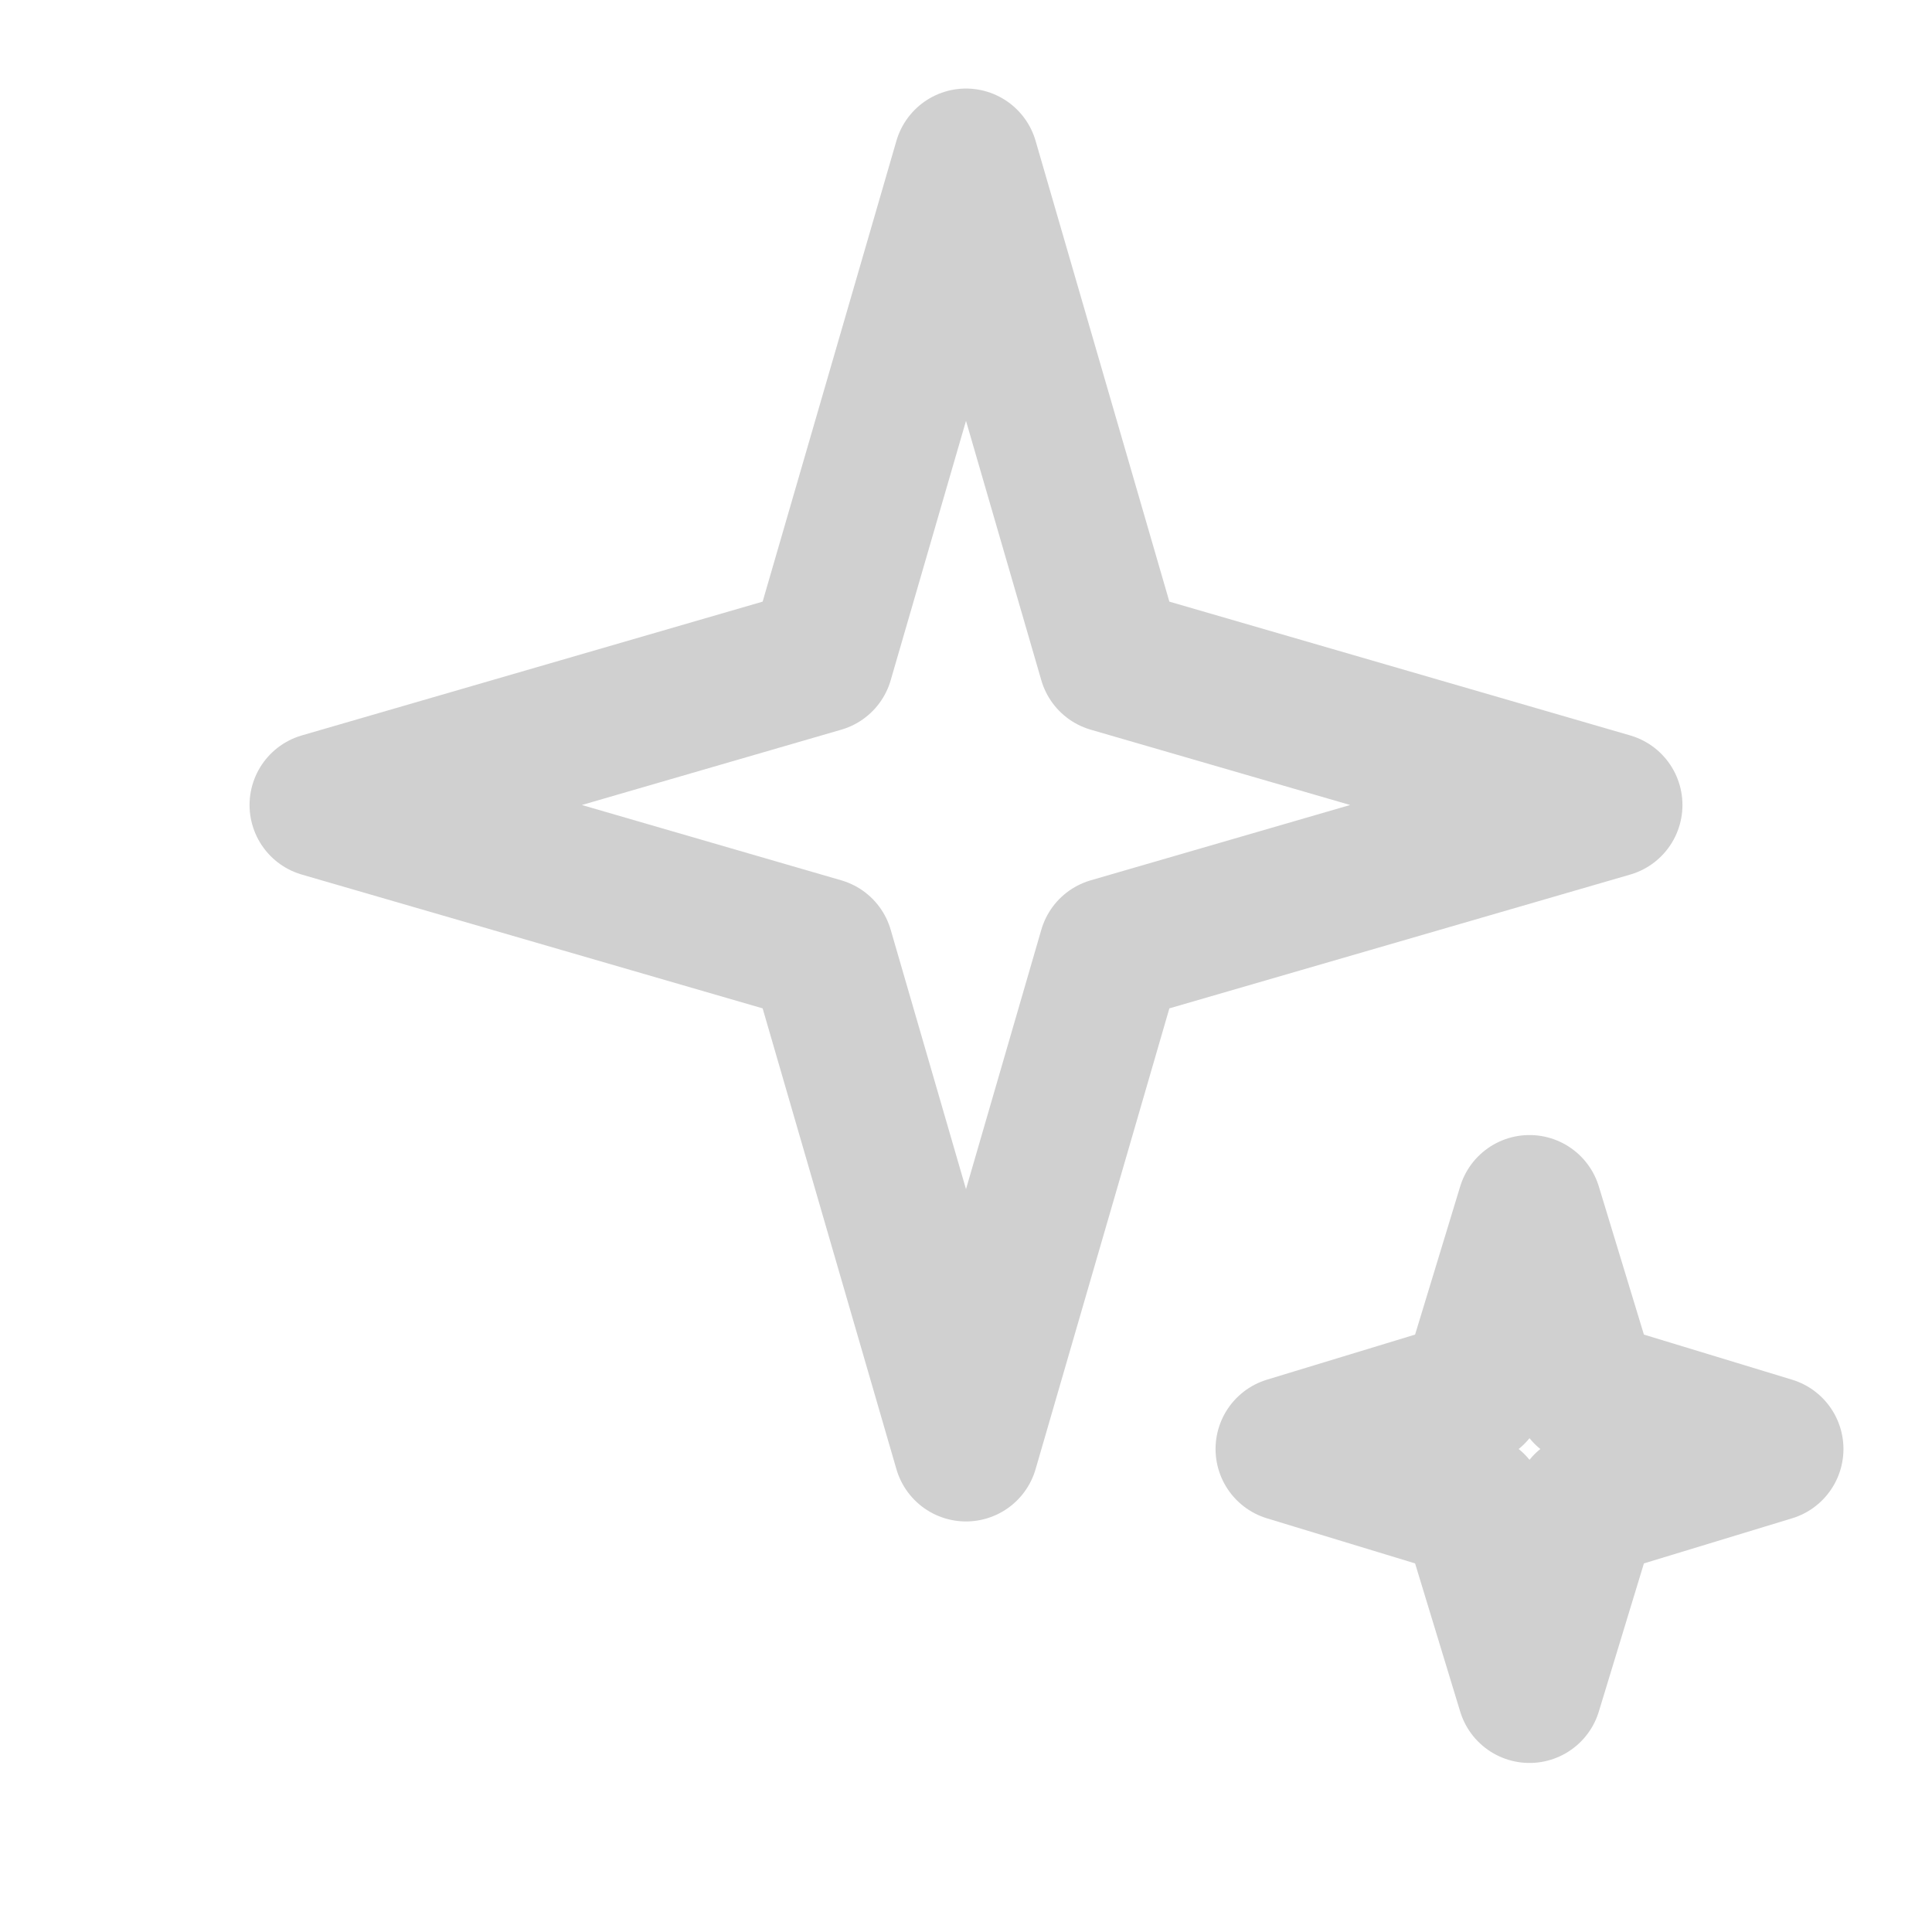
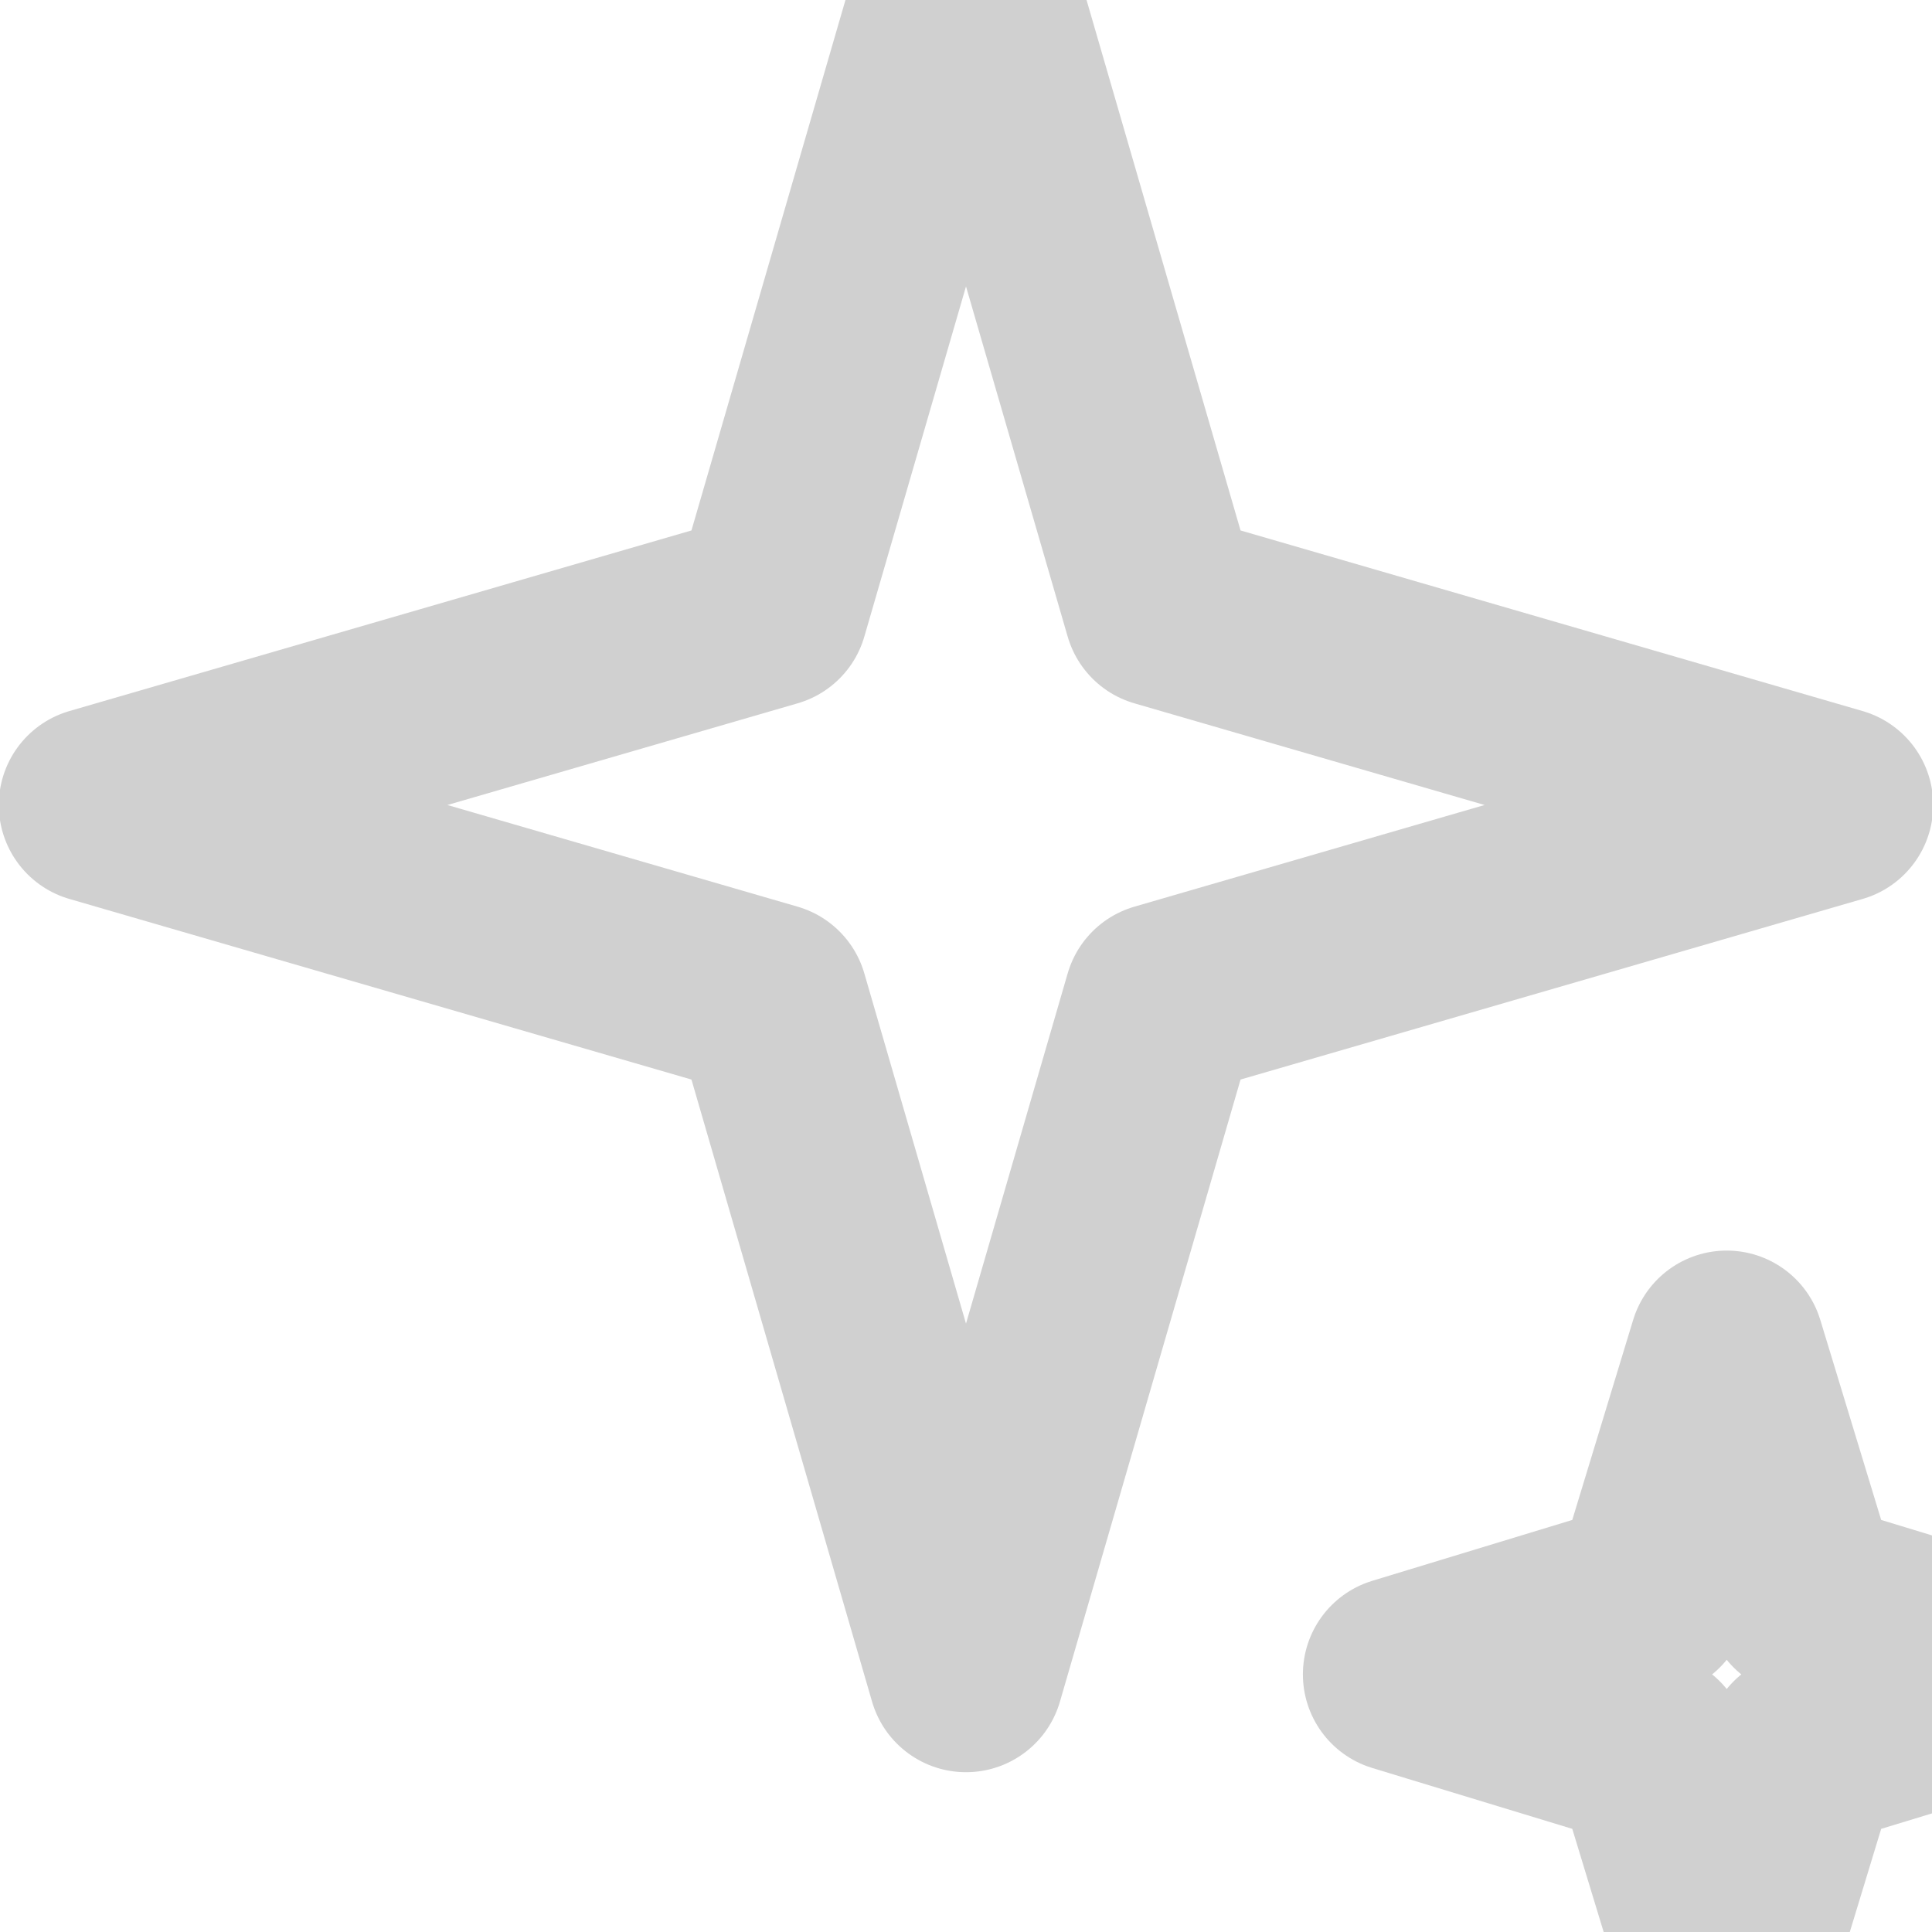
<svg xmlns="http://www.w3.org/2000/svg" viewBox="0 0 24 24" fill="none" stroke="#d0d0d0" stroke-width="1.8" stroke-linecap="round" stroke-linejoin="round">
-   <path d="M12 2l1.8 6.2L20 10l-6.2 1.8L12 18l-1.8-6.2L4 10l6.2-1.8z" />
-   <path d="M19 15l.7 2.3L22 18l-2.3.7L19 21l-.7-2.3L16 18l2.3-.7z" />
+   <g transform="translate(12 10) scale(1.35) translate(-12 -10)">
+     <path d="M12 2l1.8 6.2L20 10l-6.2 1.8L12 18l-1.8-6.2L4 10l6.2-1.8z" />
+     <path d="M19 15l.7 2.3L22 18l-2.3.7L19 21l-.7-2.3L16 18l2.3-.7z" />
+   </g>
</svg>
